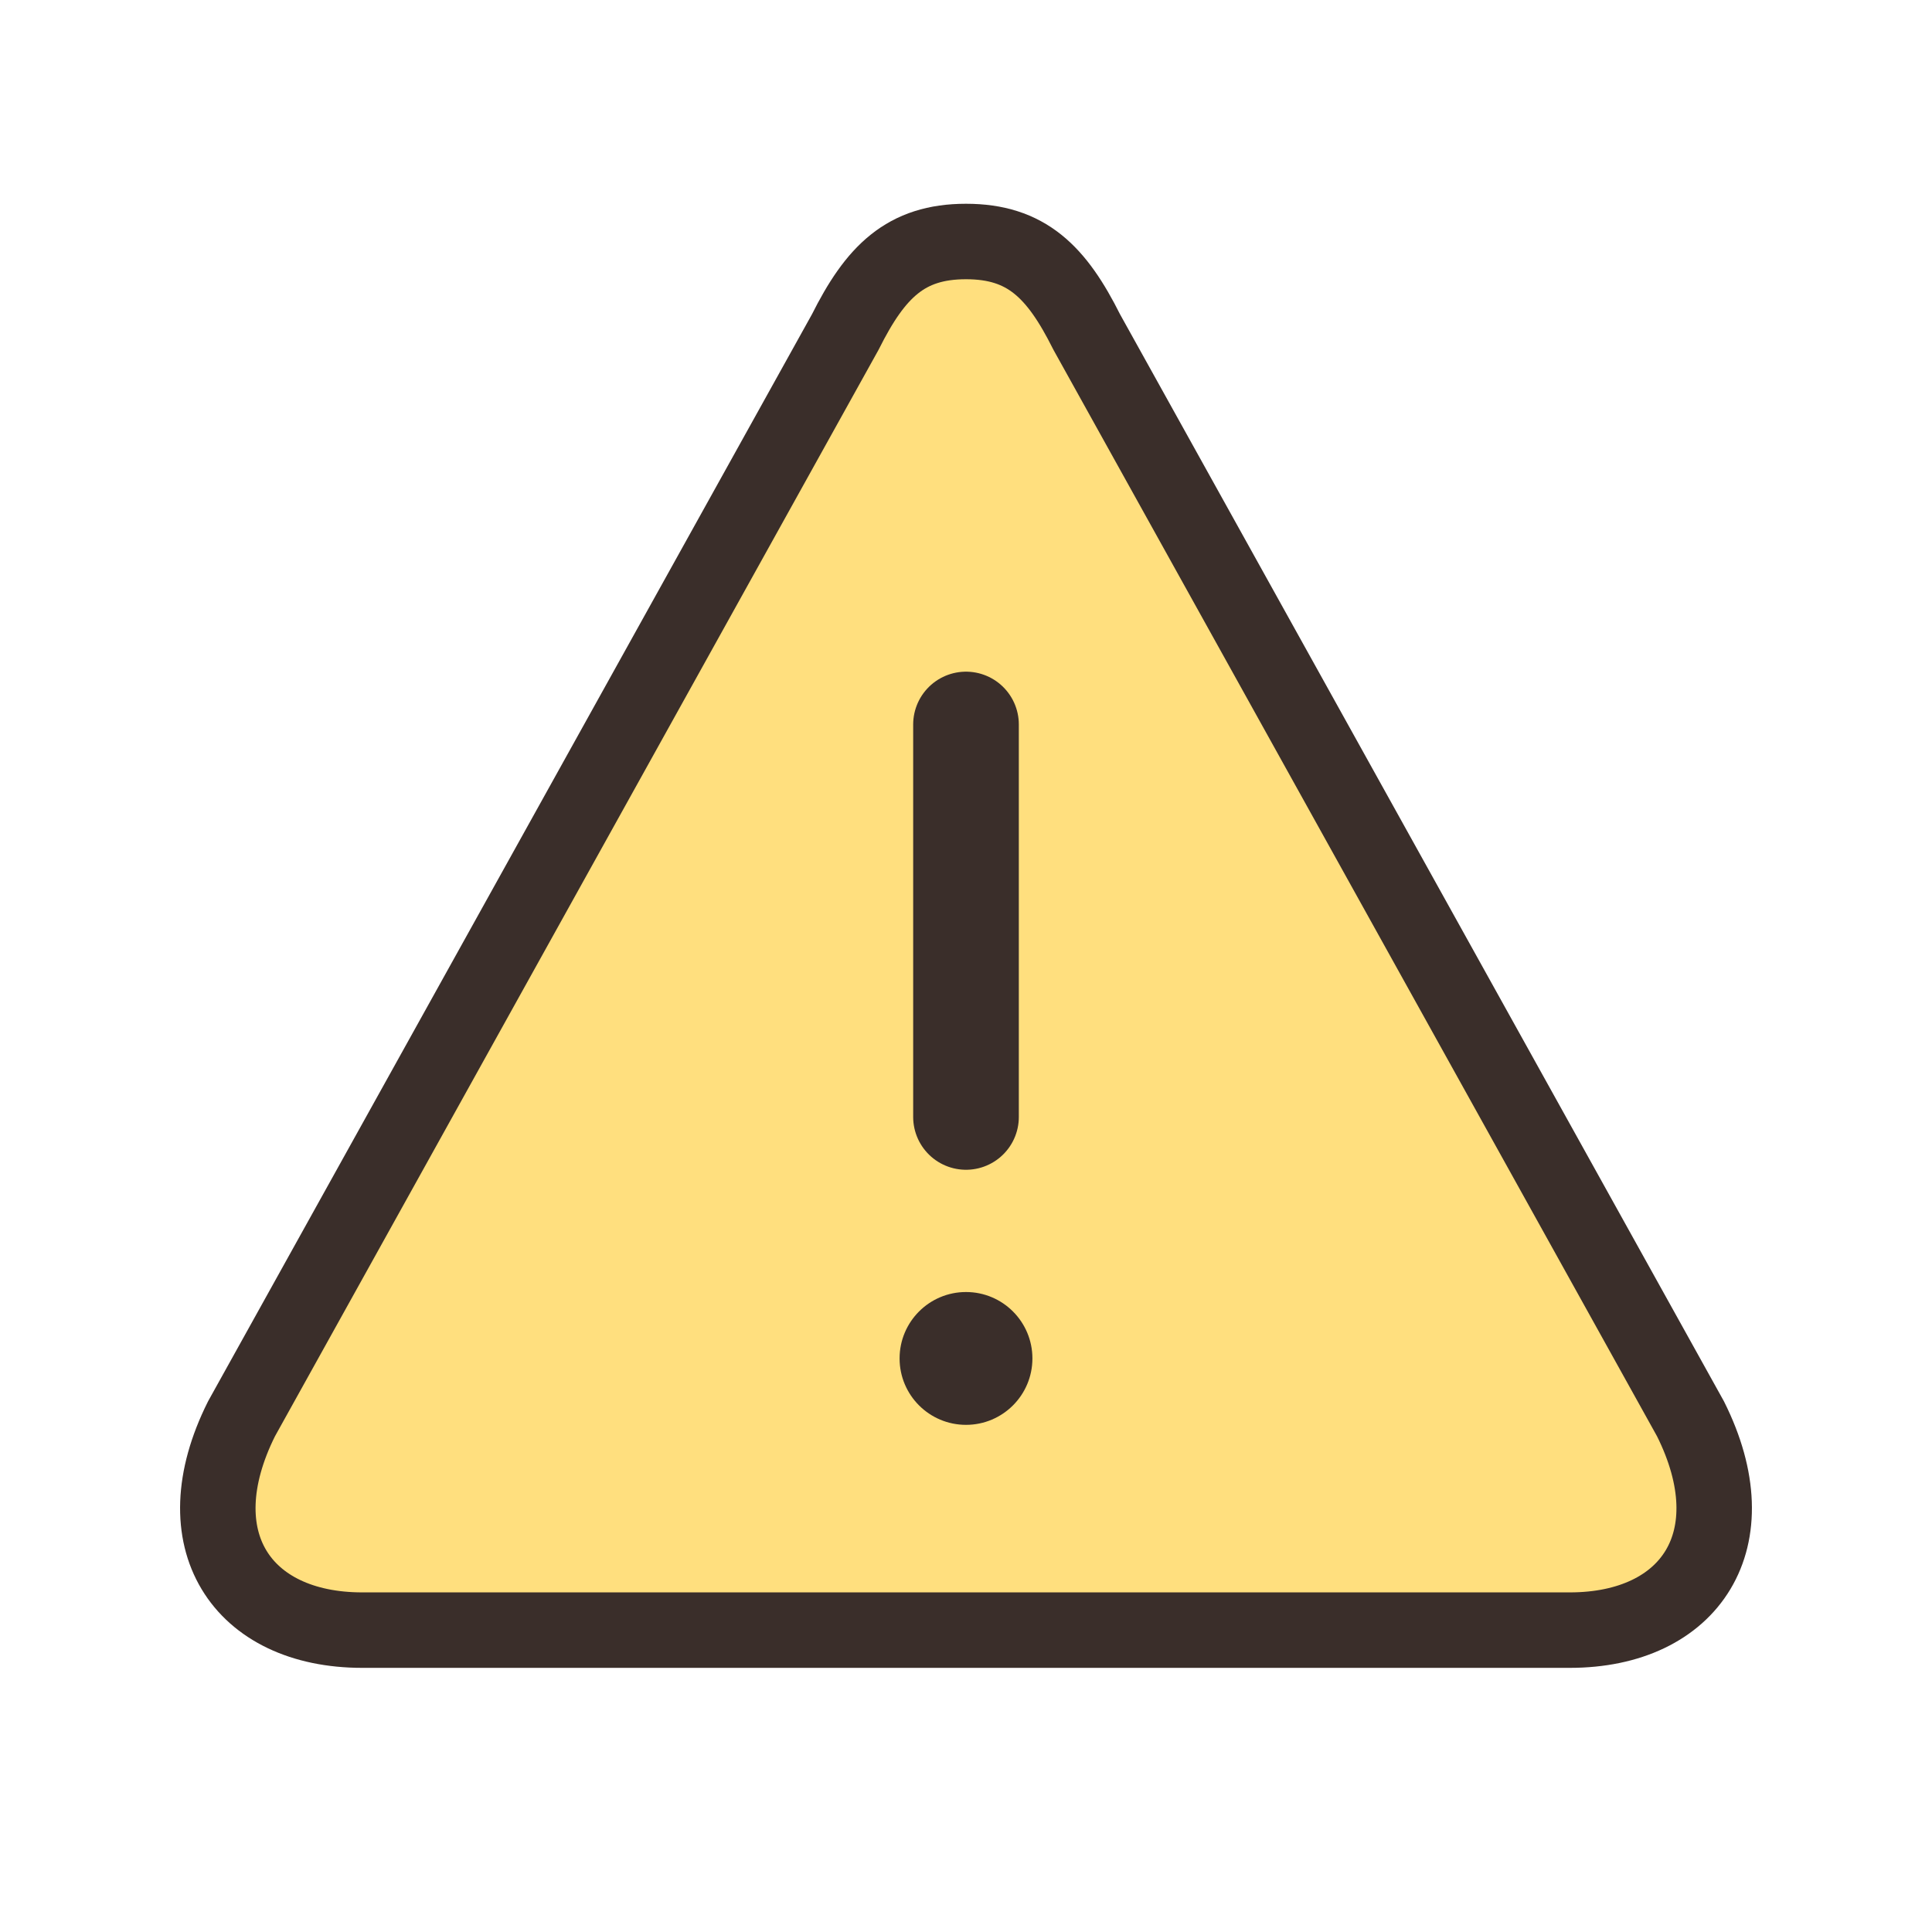
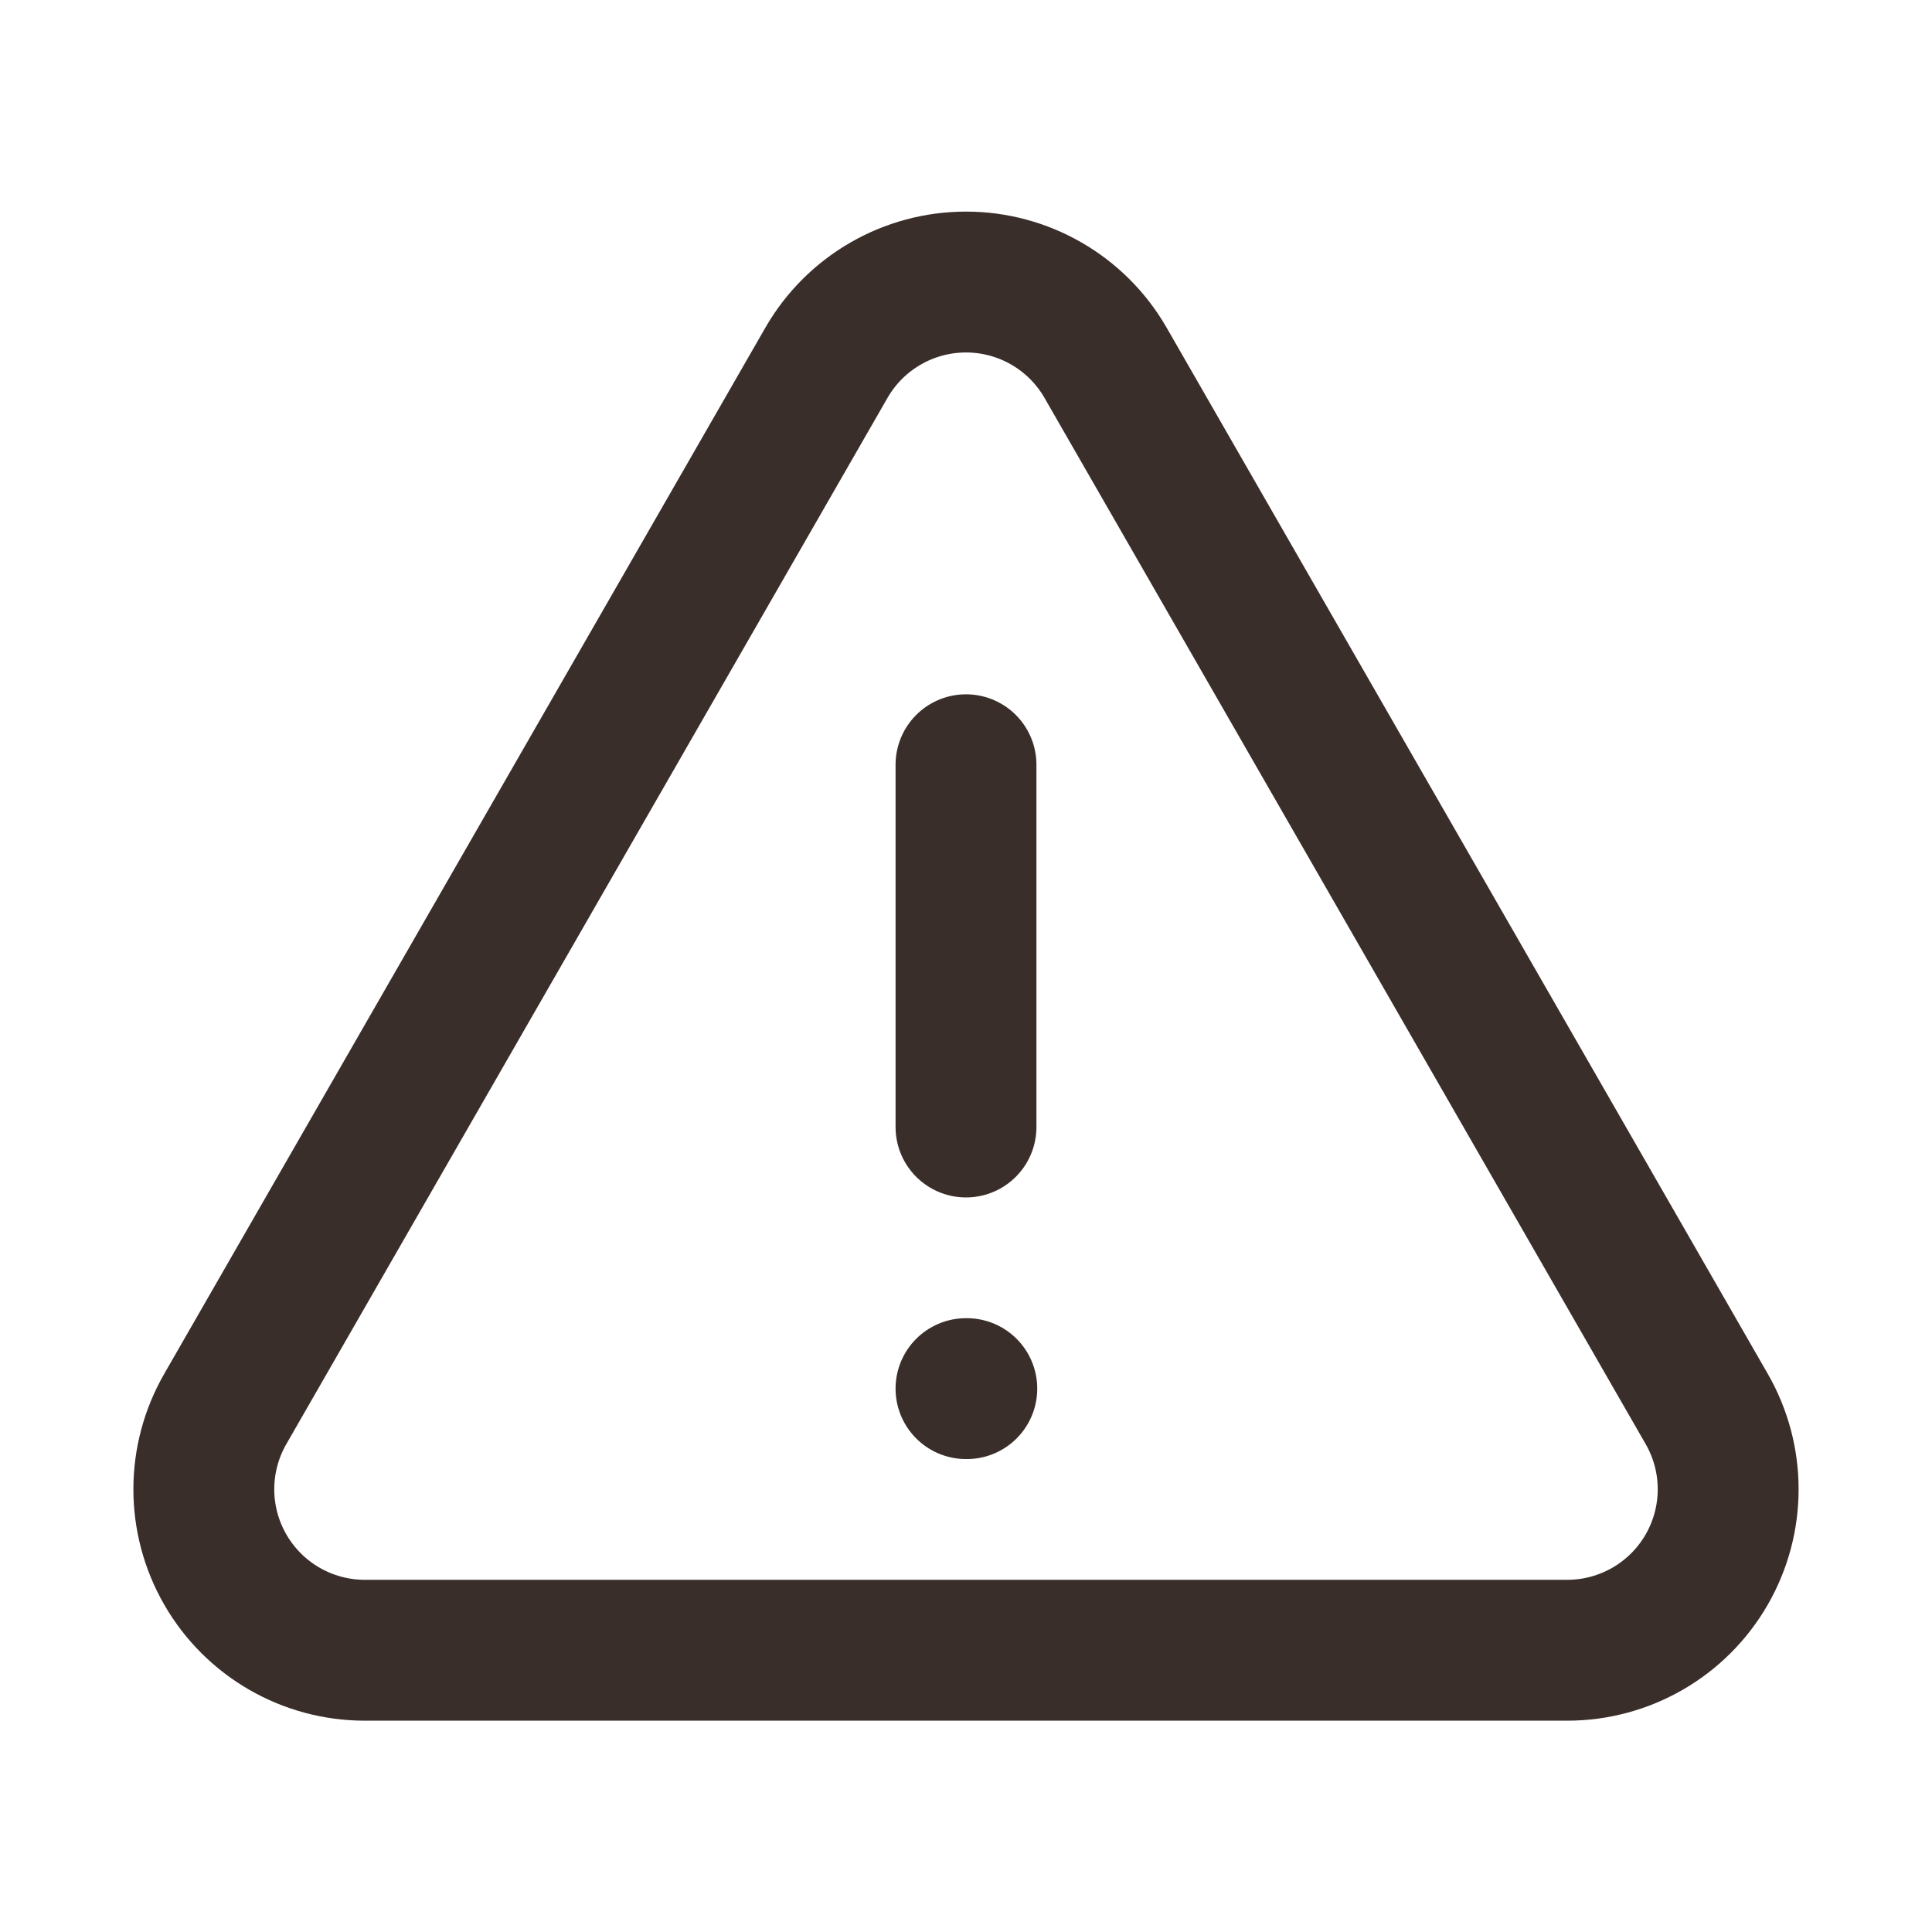
- <svg xmlns="http://www.w3.org/2000/svg" viewBox="0 0 64 64" fill="none" stroke="#3A2E2A" stroke-width="2.5" stroke-linecap="round" stroke-linejoin="round">
-   <path d="M32 8C34 8 35 9 36 11L56 47C58 51 56 54 52 54L12 54C8 54 6 51 8 47L28 11C29 9 30 8 32 8Z" fill="#FFDF7E" />
-   <path d="M32 24L32 37" fill="none" stroke-width="3.5" />
-   <circle cx="32" cy="45" r="2.2" fill="#3A2E2A" stroke="none" />
+ <svg xmlns="http://www.w3.org/2000/svg" viewBox="0 0 24 24" fill="none" stroke="#3A2E2A" stroke-width="1.75" stroke-linecap="round" stroke-linejoin="round">
+   <path d="M10.27 4.5 2.8 17.5a2 2 0 0 0 1.73 3h14.94a2 2 0 0 0 1.73-3L13.73 4.5a2 2 0 0 0-3.46 0zM12 9.5V14M12 17.25h.01" />
</svg>
